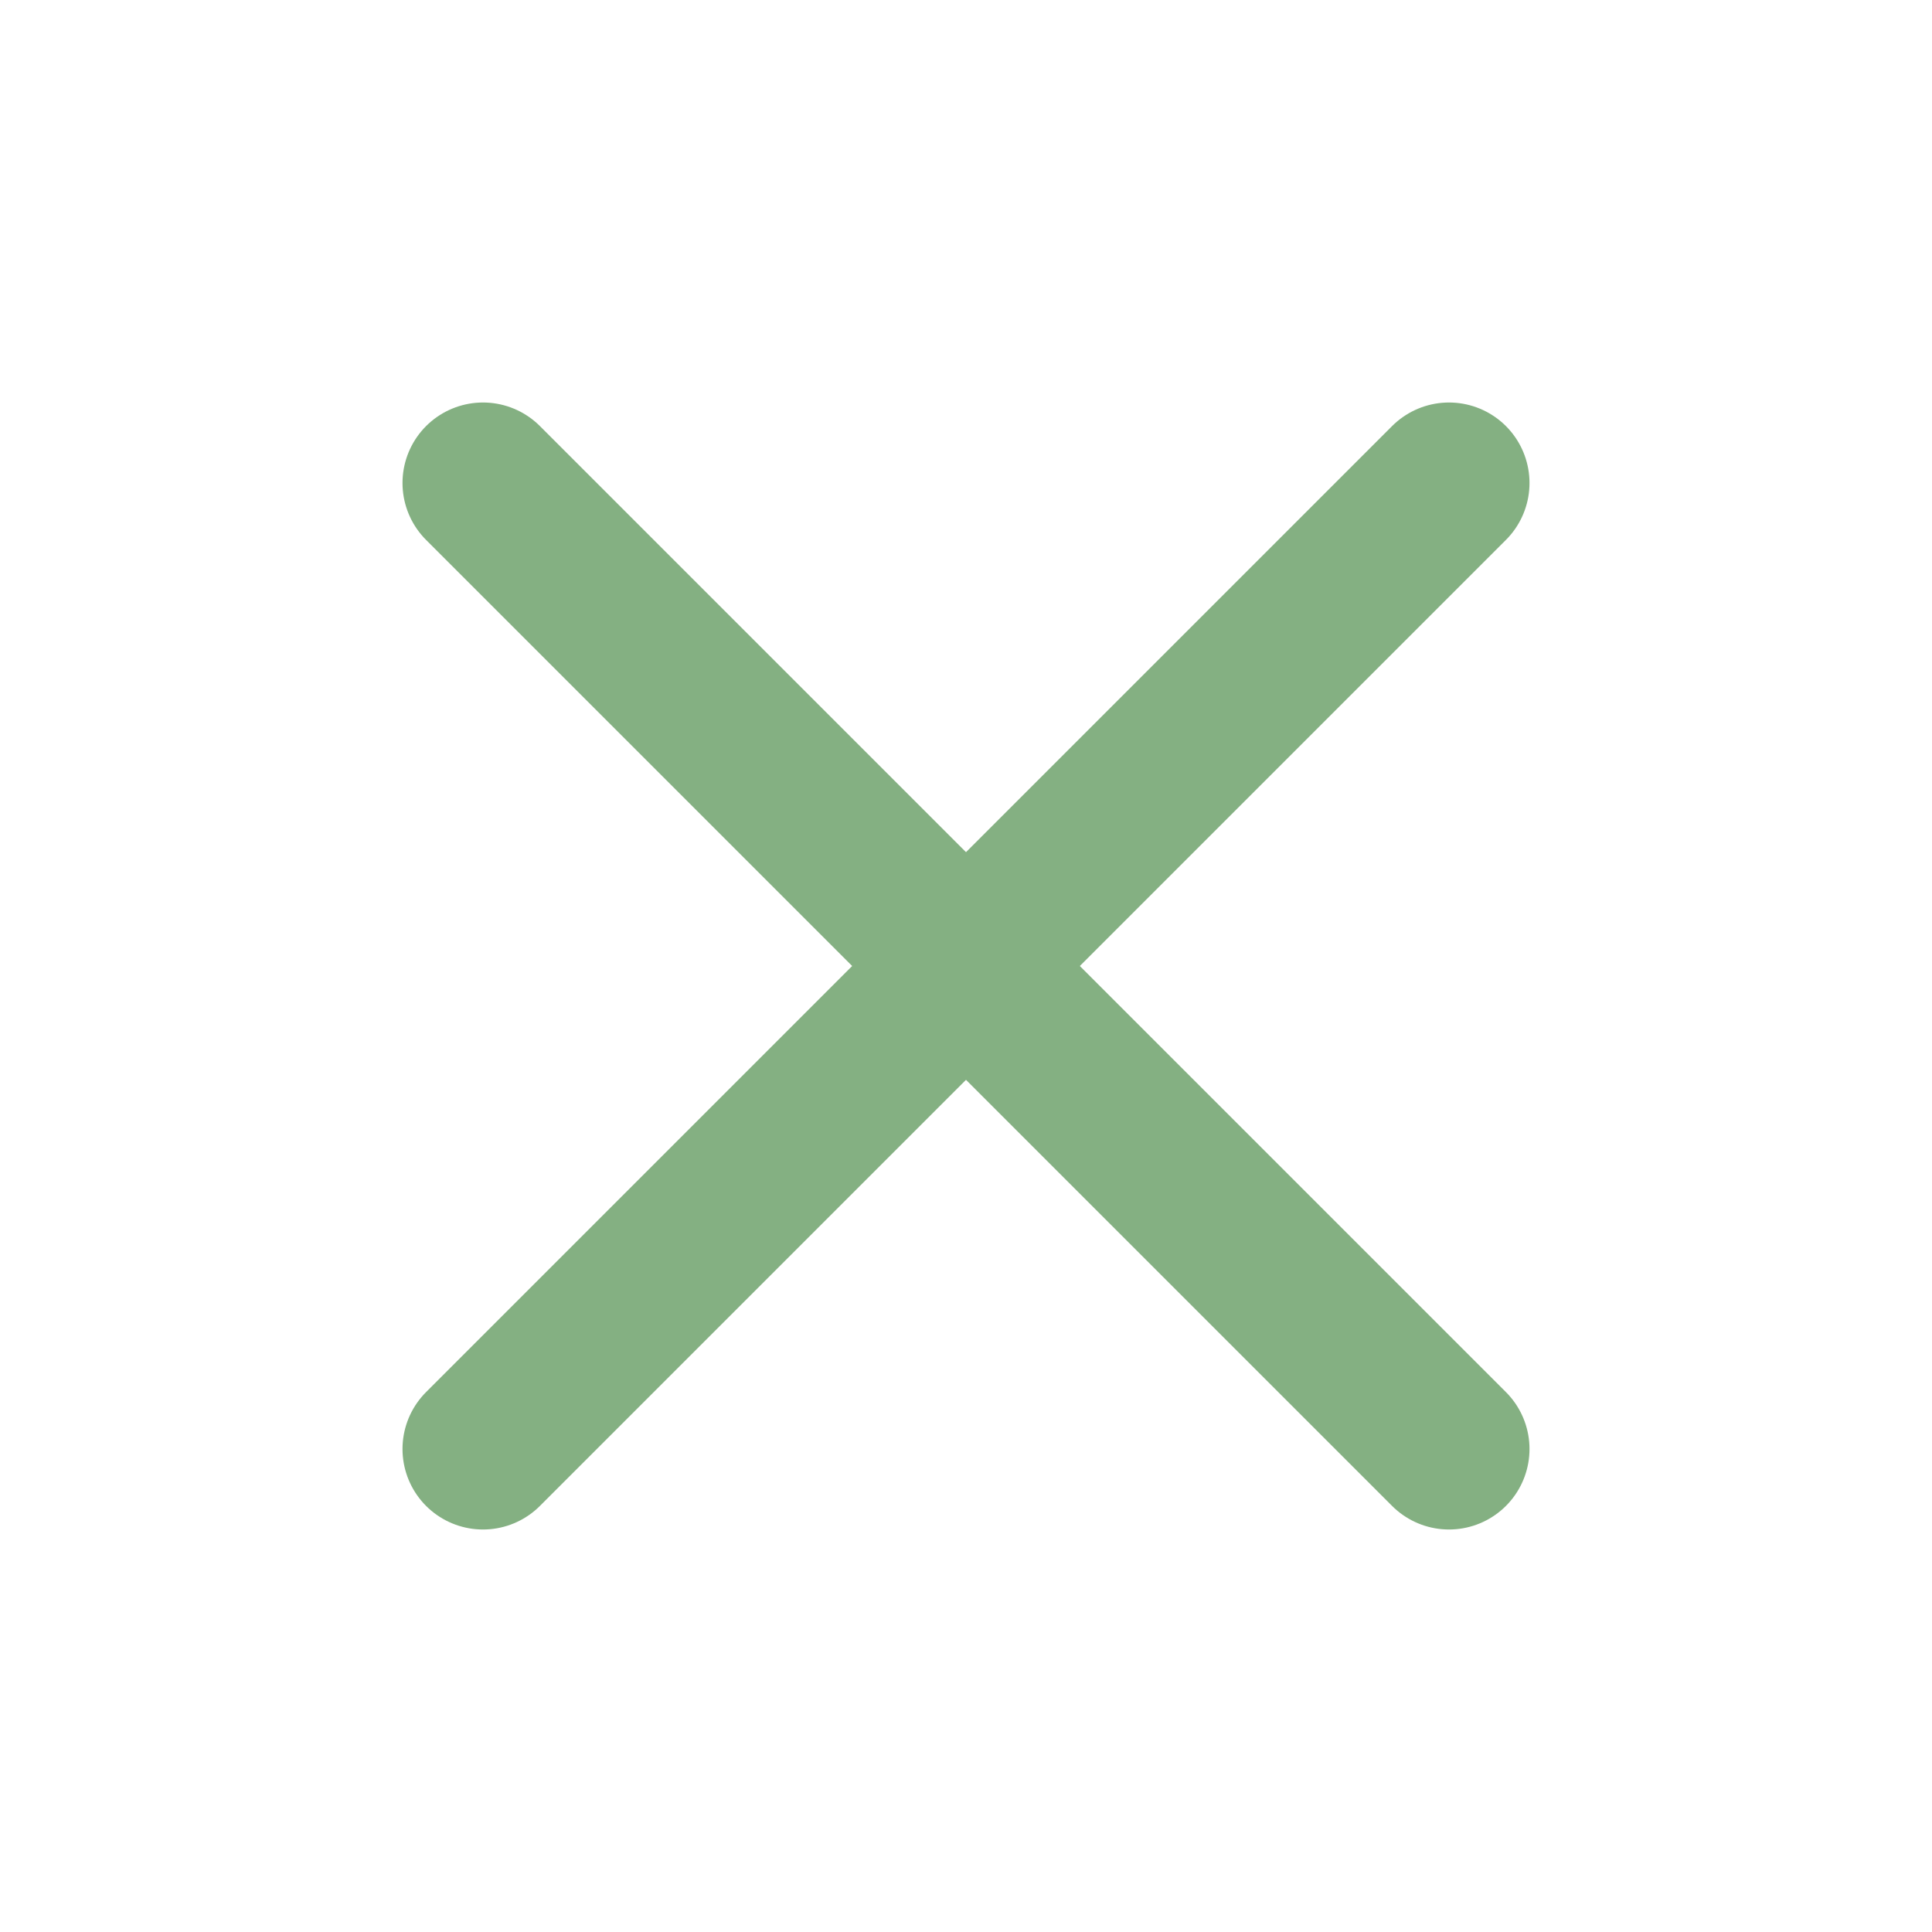
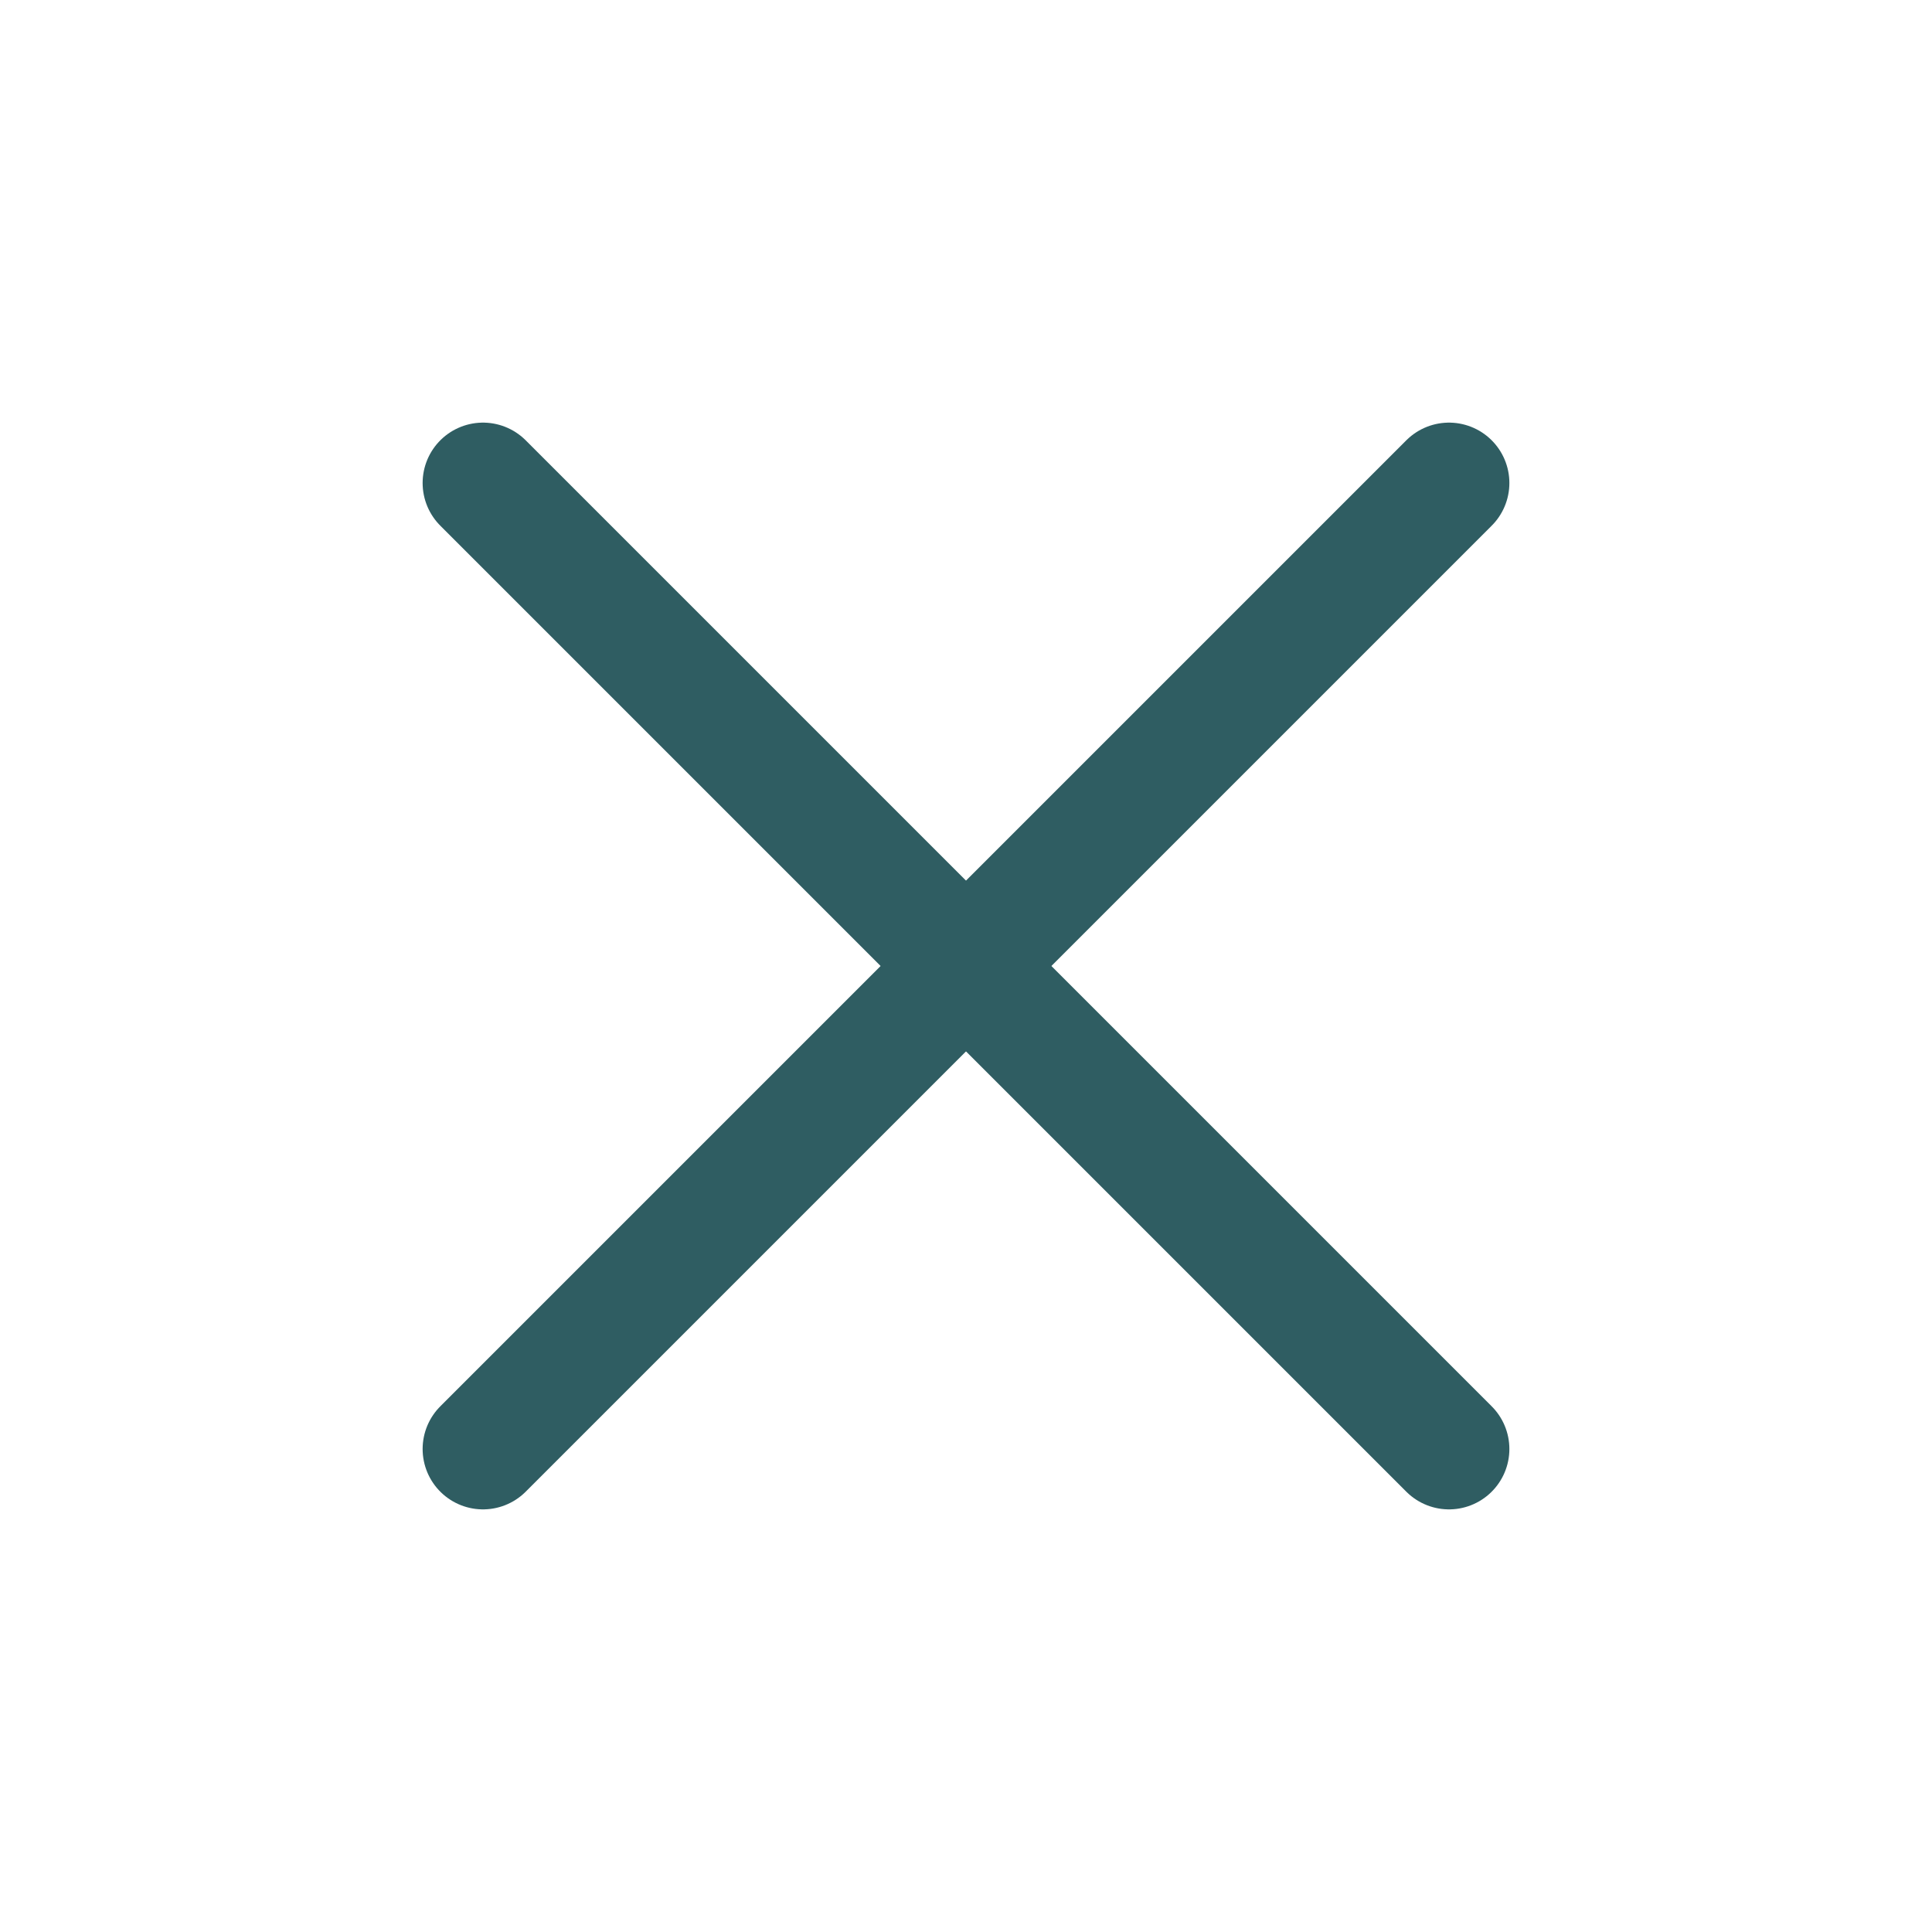
- <svg xmlns="http://www.w3.org/2000/svg" width="24" height="24" viewBox="0 0 24 24" fill="none" stroke="#84b082" stroke-width="2" stroke-linecap="round" stroke-linejoin="round" class="feather feather-x">
+ <svg xmlns="http://www.w3.org/2000/svg" width="20" height="20" viewBox="0 0 24 24" fill="none" stroke="#2F5D62" stroke-width="1.5" stroke-linecap="round" stroke-linejoin="round" class="feather feather-x">
  <line x1="18" y1="6" x2="6" y2="18" />
  <line x1="6" y1="6" x2="18" y2="18" />
</svg>
